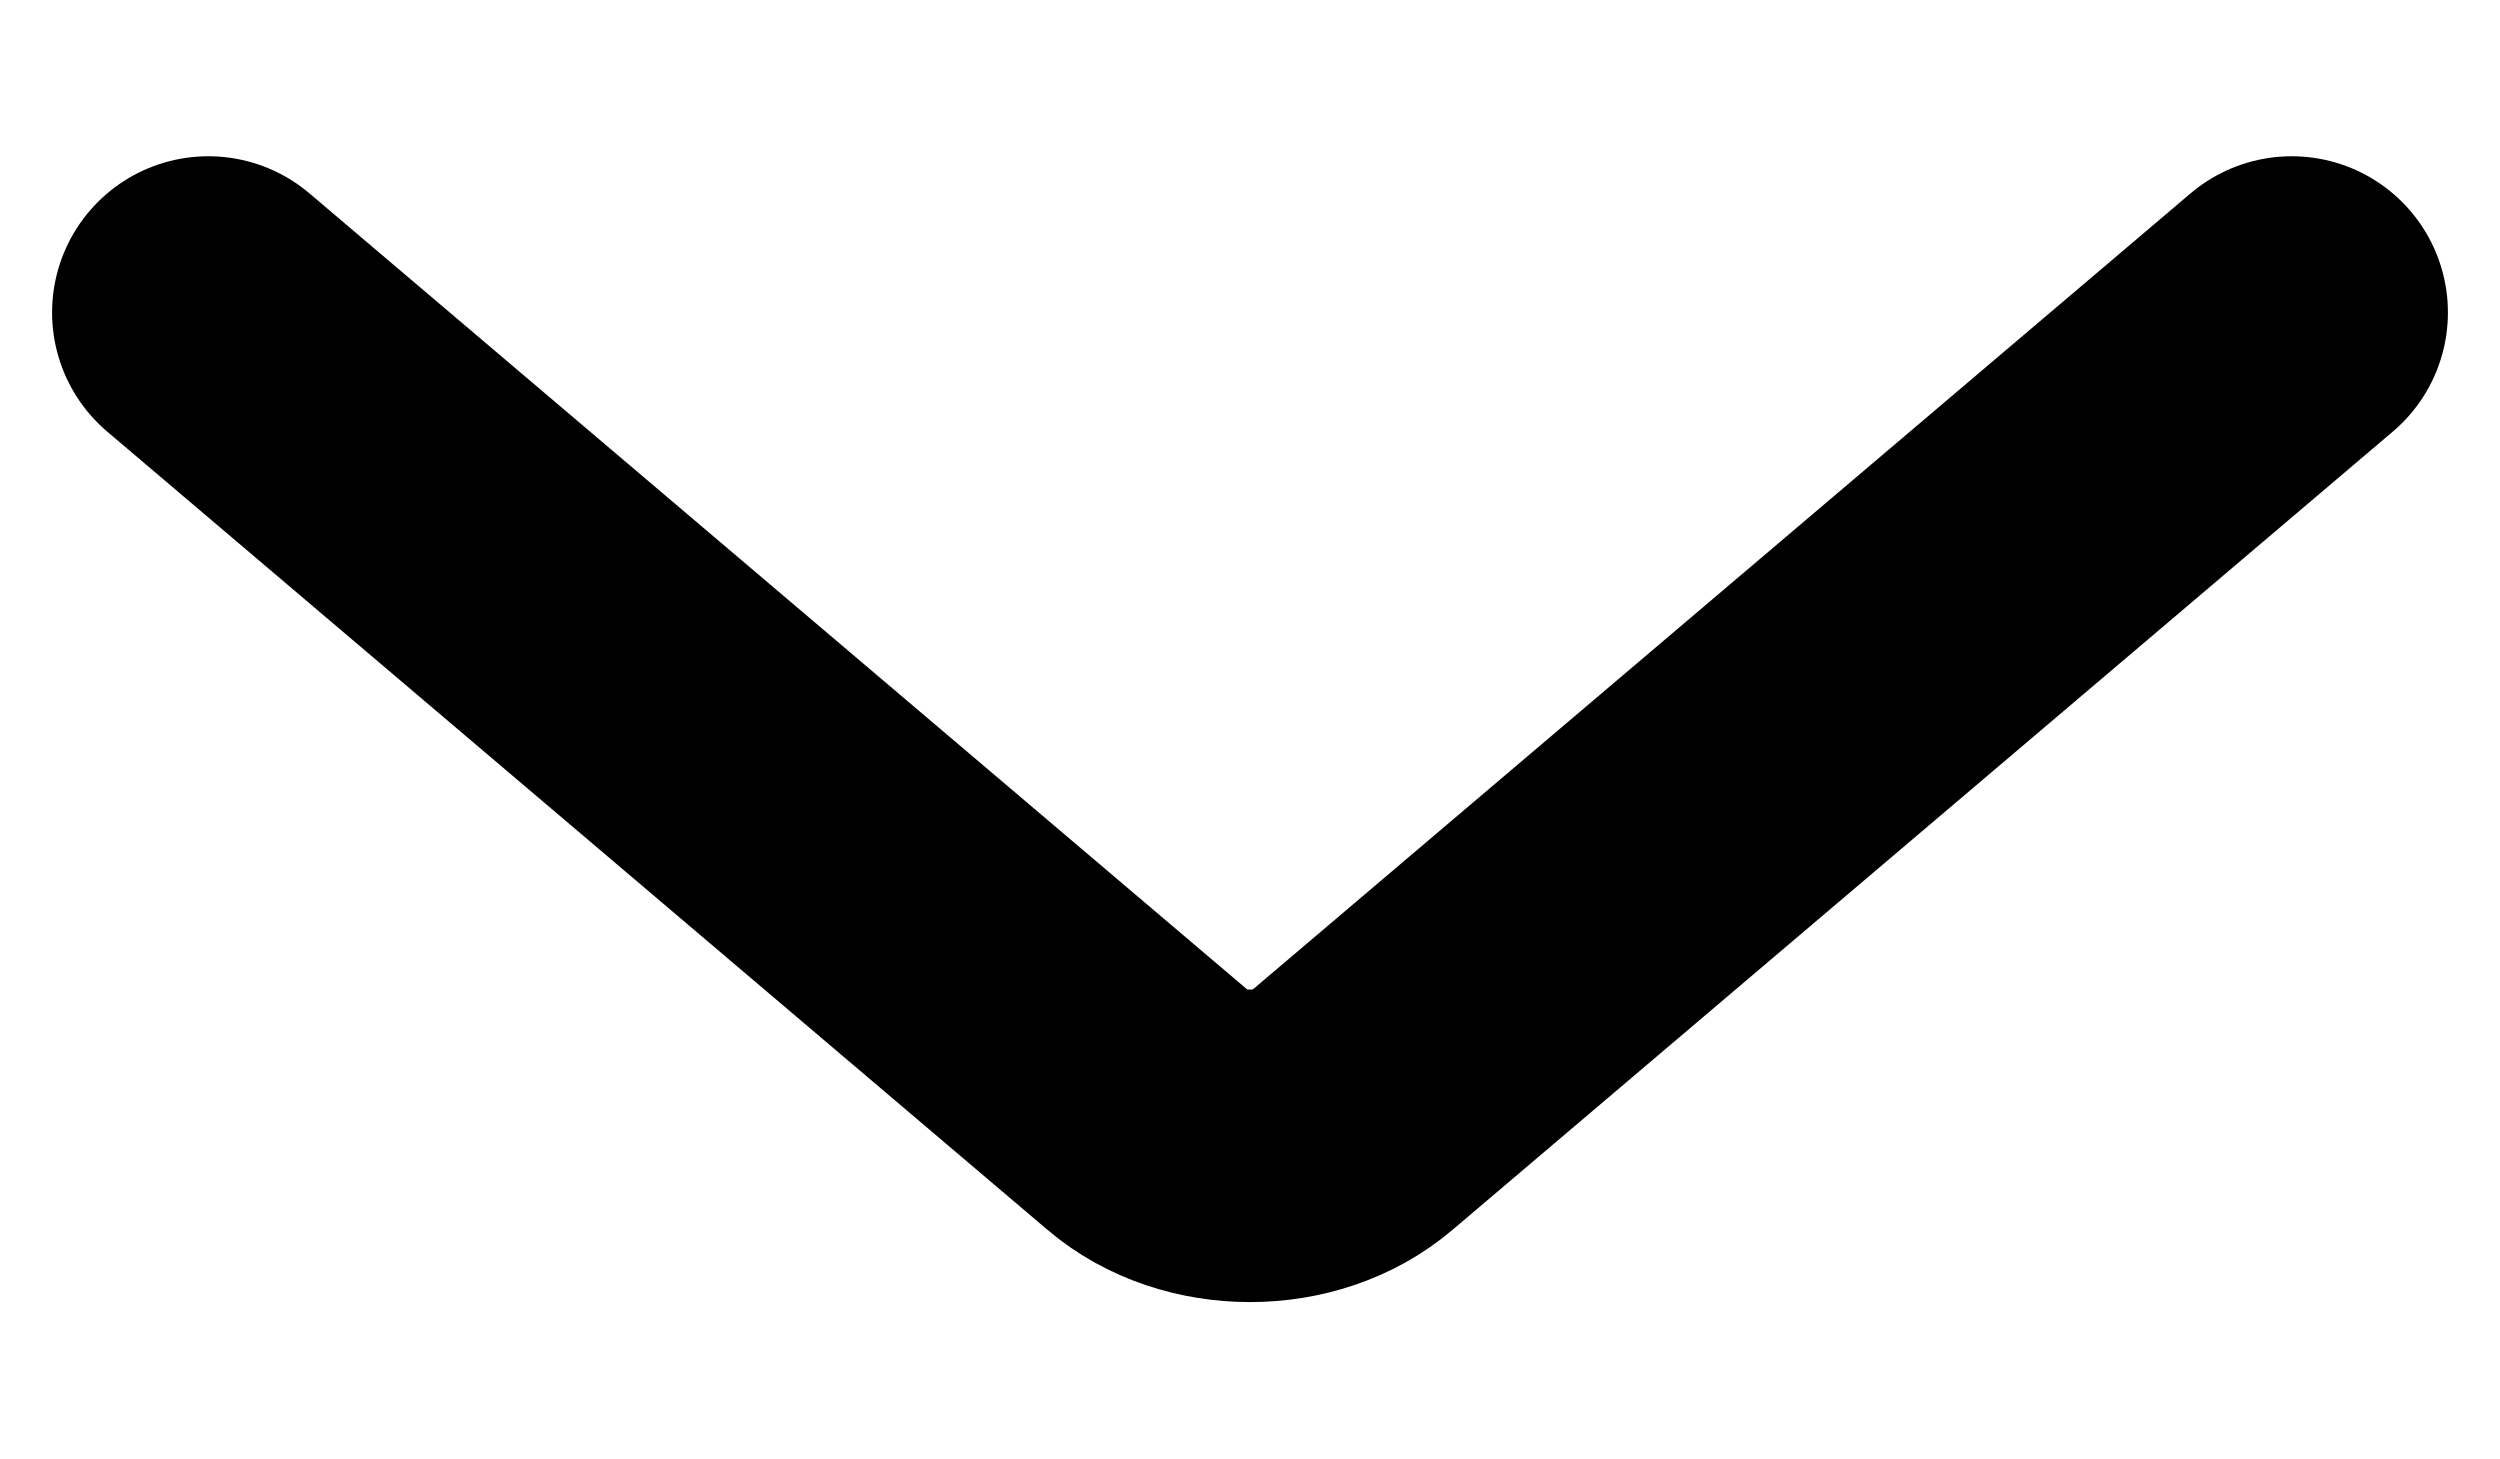
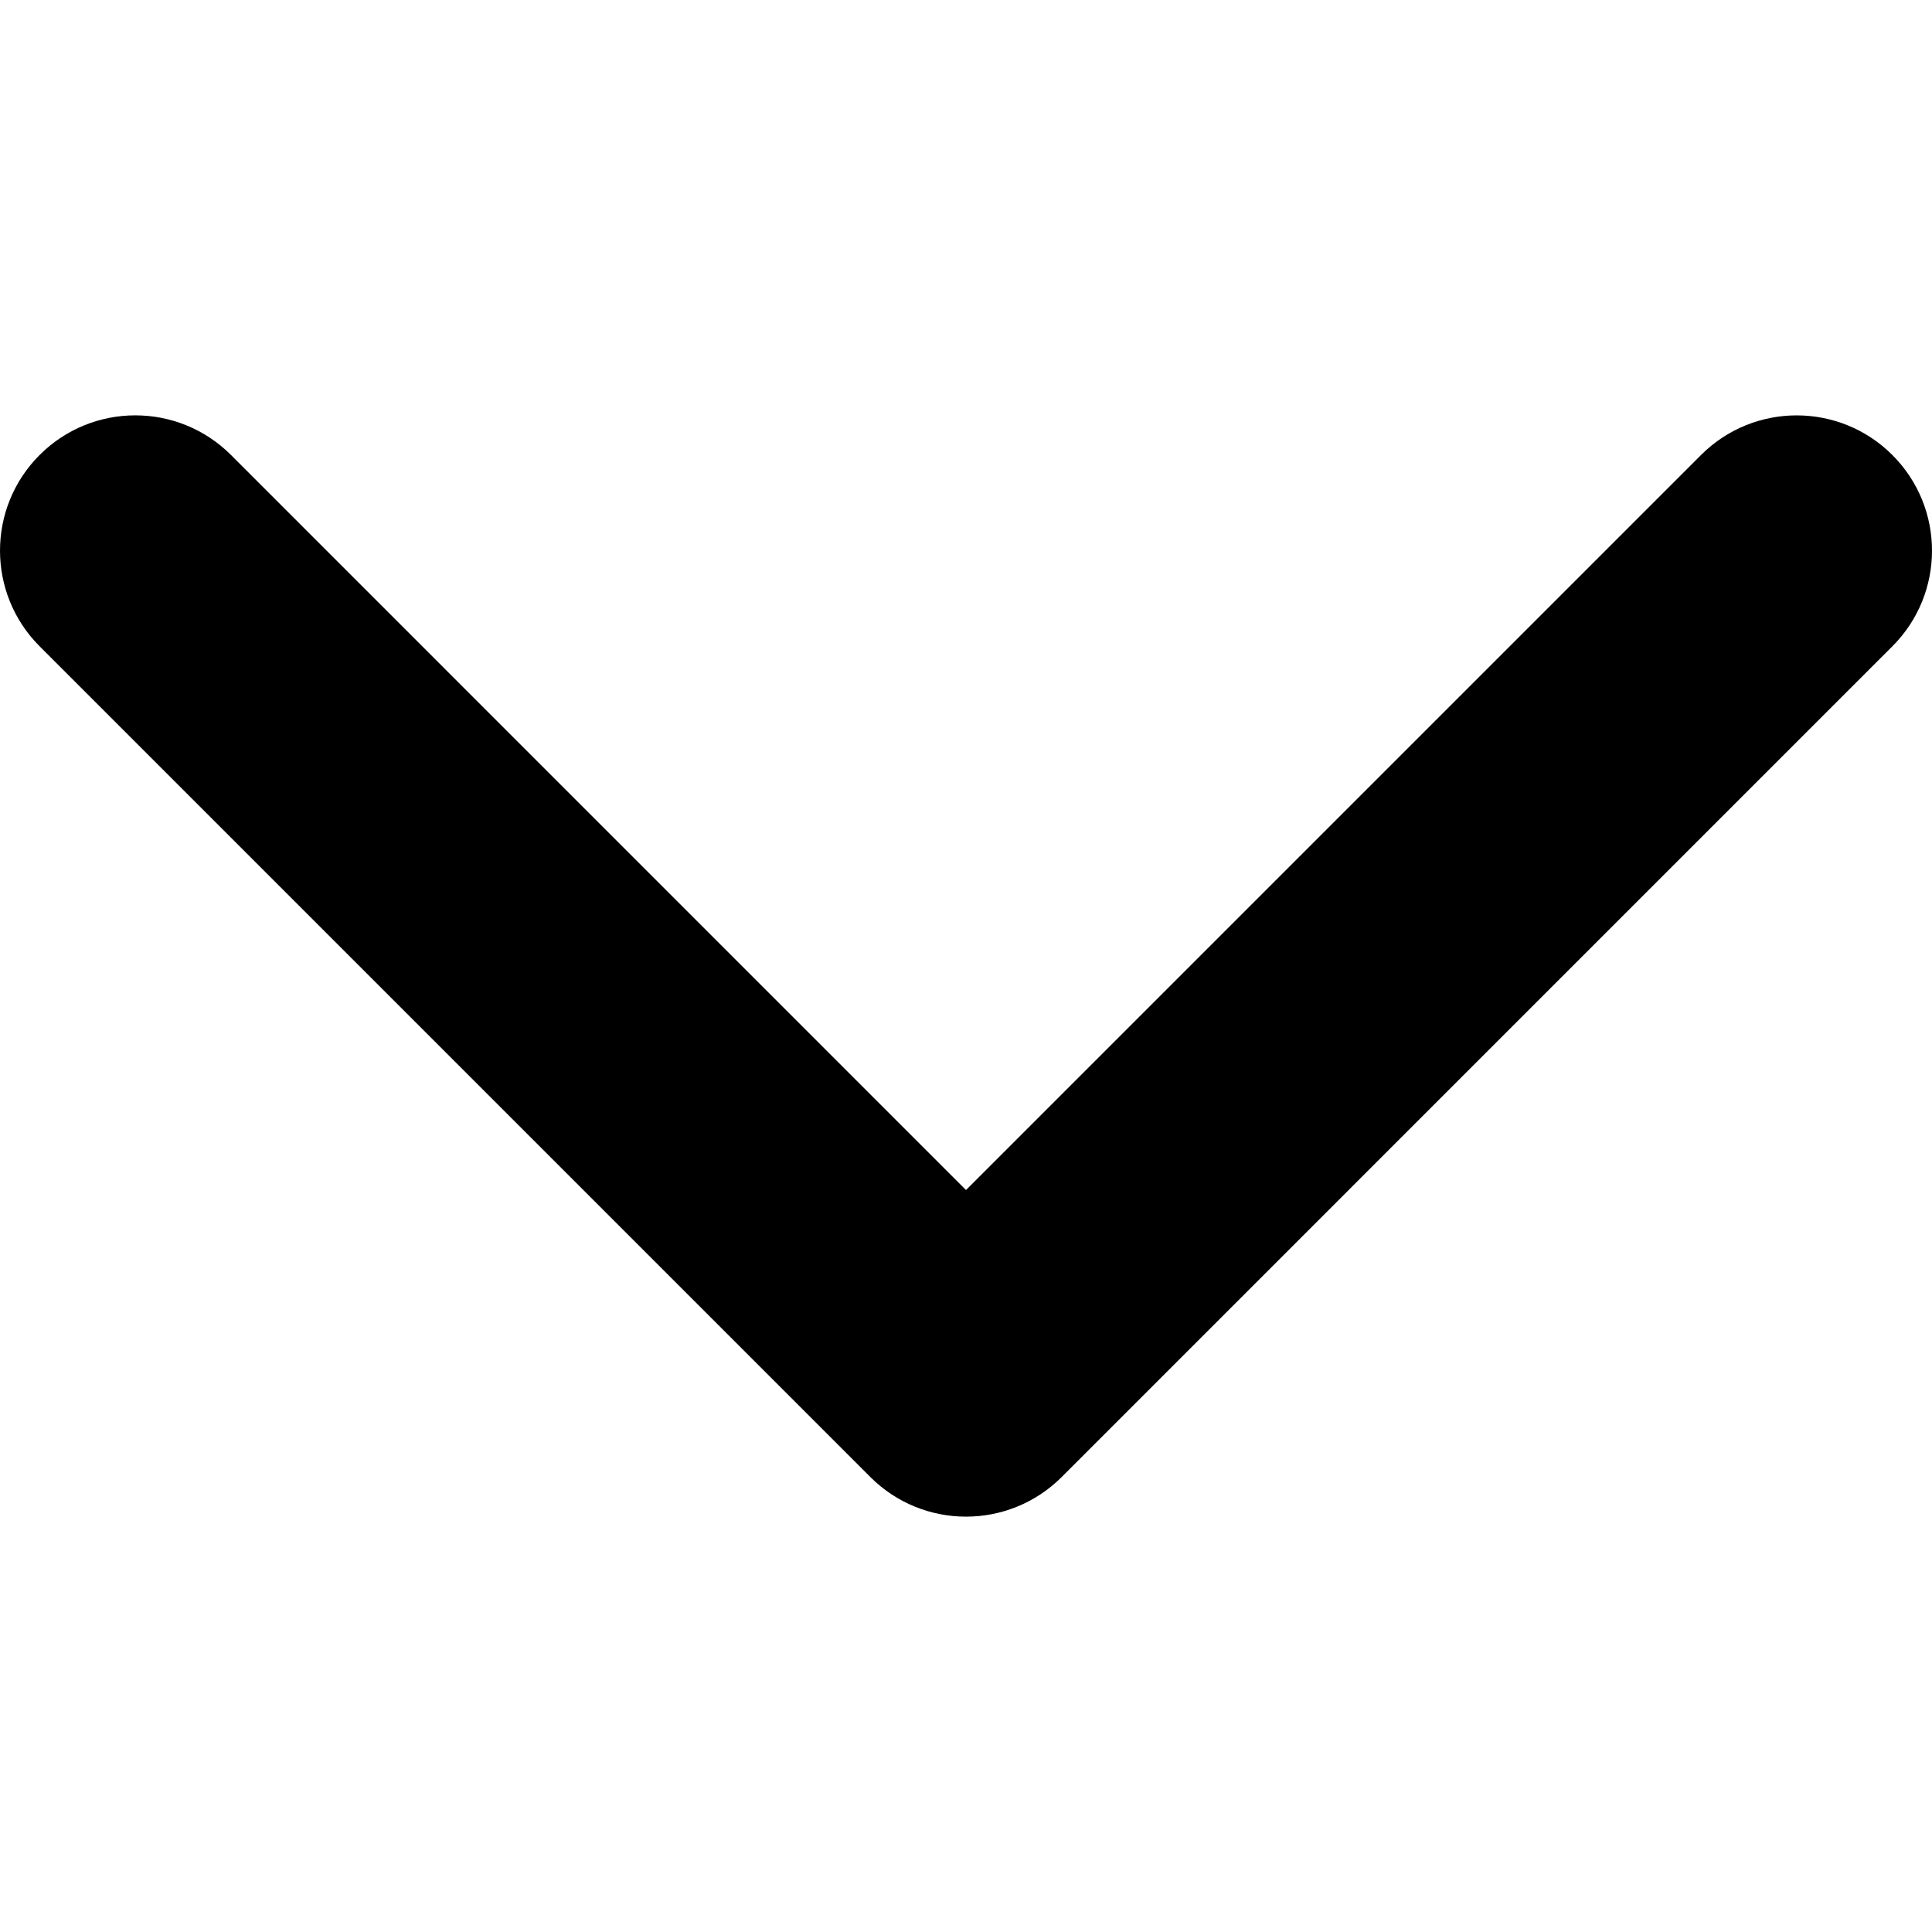
- <svg xmlns="http://www.w3.org/2000/svg" width="12" height="7" viewBox="0 0 12 7" fill="none">
-   <path d="M1 1.5L5.514 5.332C5.777 5.556 6.223 5.556 6.486 5.332L11 1.5" stroke="black" stroke-width="1.5" stroke-linecap="round" />
+ <svg xmlns="http://www.w3.org/2000/svg" width="512" height="512" viewBox="0 0 451.847 451.847" xml:space="preserve">
+   <g>
+     <path d="M225.923 354.706c-8.098 0-16.195-3.092-22.369-9.263L9.27 151.157c-12.359-12.359-12.359-32.397 0-44.751 12.354-12.354 32.388-12.354 44.748 0l171.905 171.915 171.906-171.909c12.359-12.354 32.391-12.354 44.744 0 12.365 12.354 12.365 32.392 0 44.751L248.292 345.449c-6.177 6.172-14.274 9.257-22.369 9.257z" fill="#000000" />
+   </g>
</svg>
